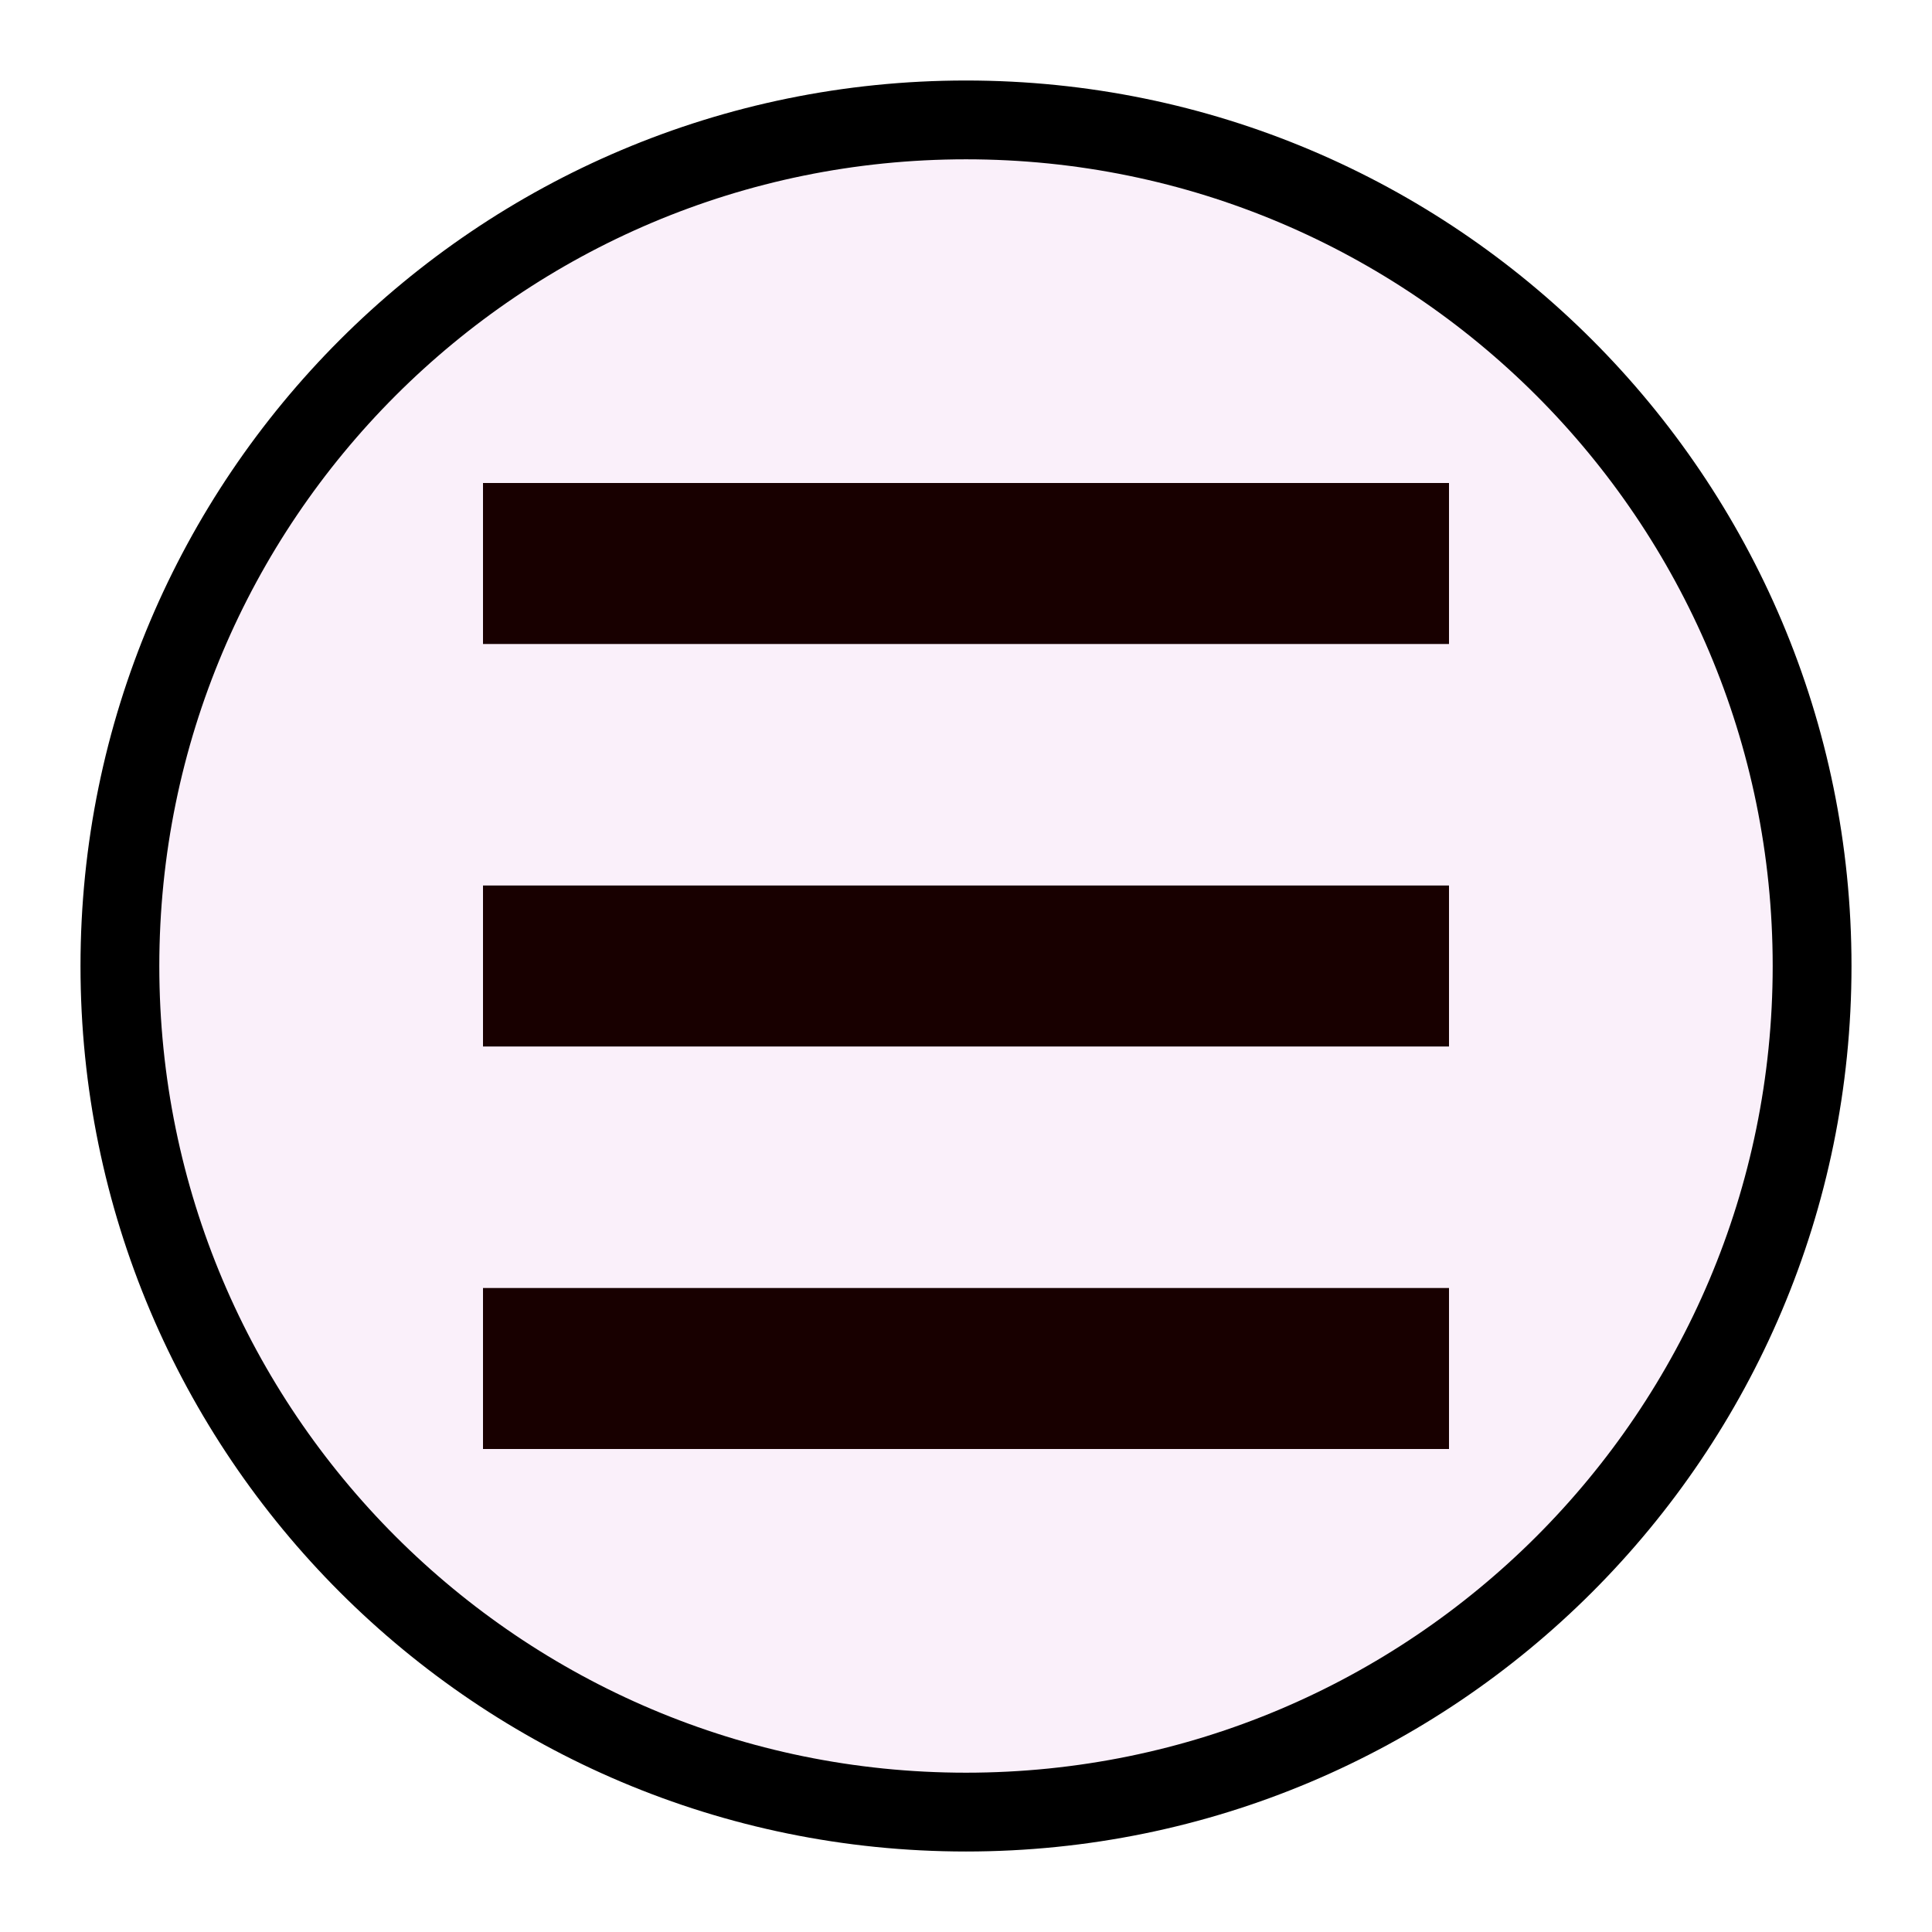
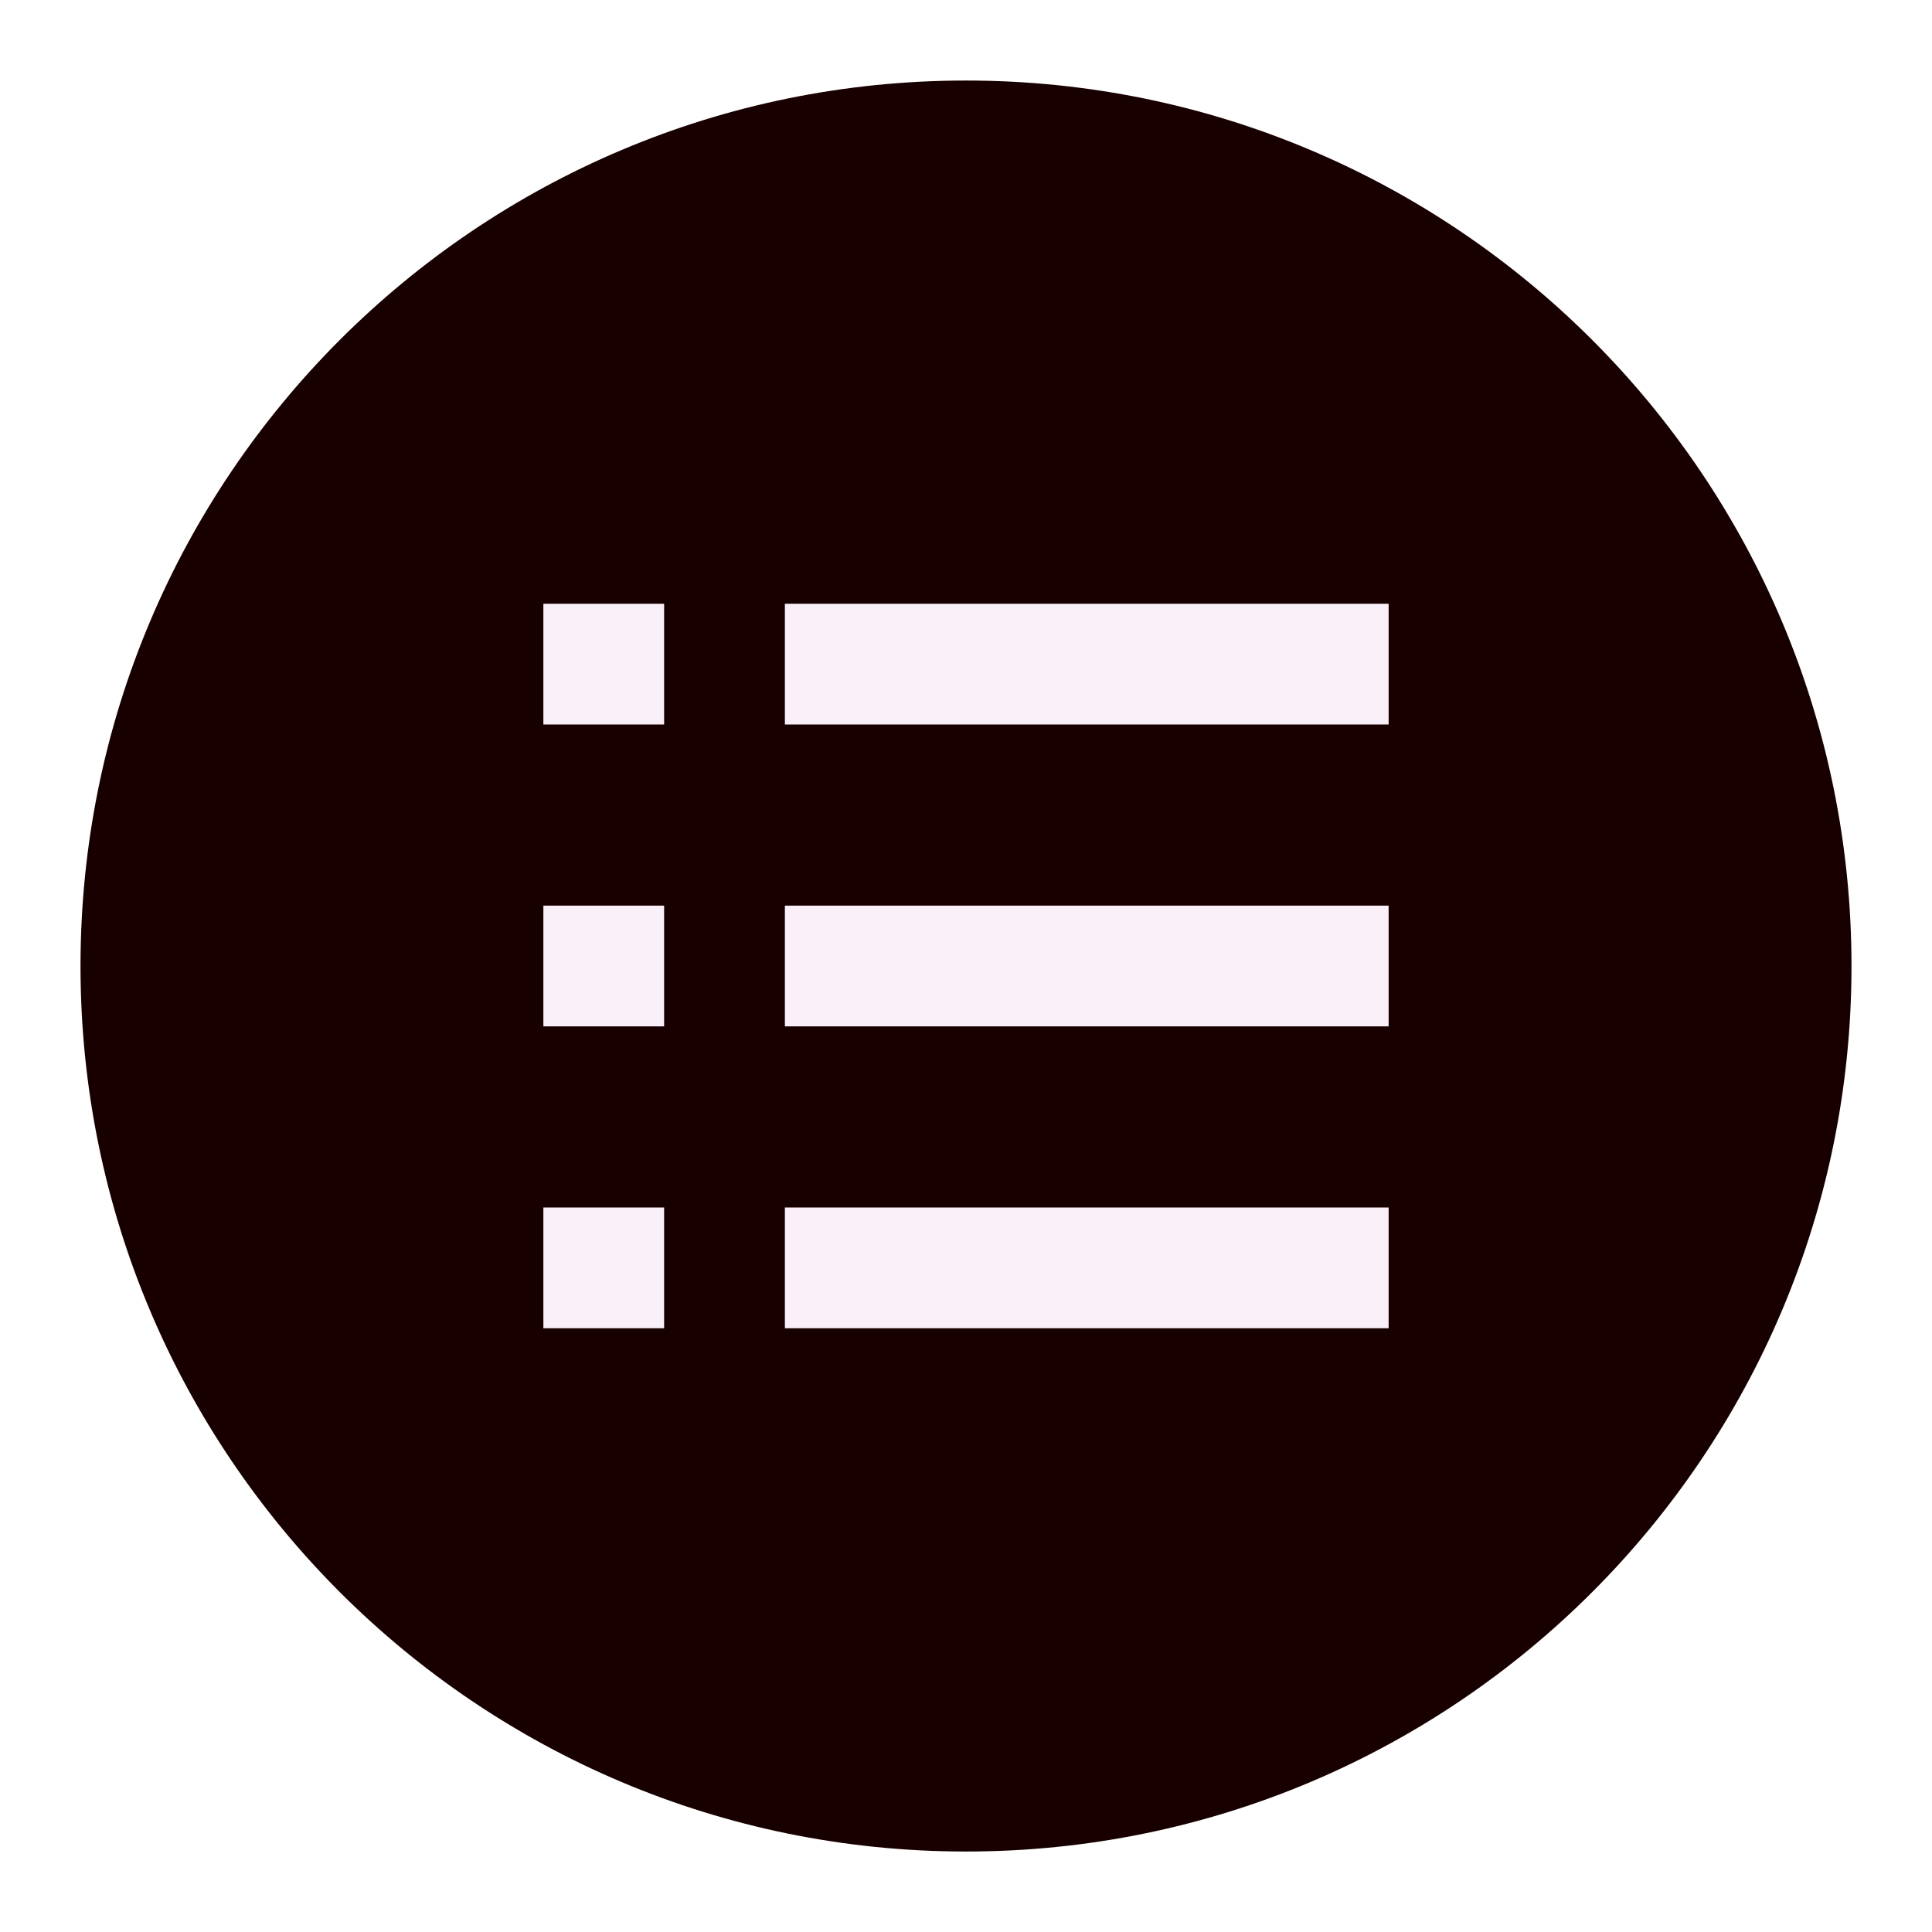
<svg xmlns="http://www.w3.org/2000/svg" width="48" height="48" viewBox="0 0 48 48" id="svg2" version="1.1">
  <defs id="defs4" />
-   <g id="layer1" transform="translate(0,-1004.362)">
-     <circle style="opacity:1;fill:#faf0fa;fill-opacity:1;fill-rule:nonzero;stroke:#000000;stroke-width:1.958;stroke-linecap:butt;stroke-linejoin:miter;stroke-miterlimit:4;stroke-dasharray:none;stroke-dashoffset:1.4;stroke-opacity:1" id="path4136" cx="24" cy="1028.362" r="21.021" />
+   <g id="layer1" transform="matrix(1.046566,0,0,1.046566,-1.117575,-1052.248)" style="fill:#180000;fill-opacity:1;stroke:none">
+     <circle style="opacity:1;fill:#180000;fill-opacity:1;fill-rule:nonzero;stroke:none;stroke-width:1.958;stroke-linecap:butt;stroke-linejoin:miter;stroke-miterlimit:4;stroke-dasharray:none;stroke-dashoffset:1.4;stroke-opacity:1" id="path4136" cx="24" cy="1028.362" r="21.021" />
  </g>
-   <rect rx="0" y="12" x="12" height="4" width="24" id="rect4164" style="opacity:1;fill:#180000;fill-opacity:1;fill-rule:nonzero;stroke:none;stroke-width:2;stroke-linecap:butt;stroke-linejoin:miter;stroke-miterlimit:4;stroke-dasharray:none;stroke-dashoffset:1.4;stroke-opacity:1" />
-   <rect rx="0" y="22" x="12" height="4" width="24" id="rect4164-6" style="opacity:1;fill:#180000;fill-opacity:1;fill-rule:nonzero;stroke:none;stroke-width:2;stroke-linecap:butt;stroke-linejoin:miter;stroke-miterlimit:4;stroke-dasharray:none;stroke-dashoffset:1.4;stroke-opacity:1" />
-   <rect rx="0" y="32" x="12" height="4" width="24" id="rect4164-7" style="opacity:1;fill:#180000;fill-opacity:1;fill-rule:nonzero;stroke:none;stroke-width:2;stroke-linecap:butt;stroke-linejoin:miter;stroke-miterlimit:4;stroke-dasharray:none;stroke-dashoffset:1.4;stroke-opacity:1" />
+   <rect rx="0" y="15" x="19.5" height="3" width="15" id="rect4164" style="opacity:1;fill:#faf0fa;fill-opacity:1;fill-rule:nonzero;stroke:none;stroke-width:2;stroke-linecap:butt;stroke-linejoin:miter;stroke-miterlimit:4;stroke-dasharray:none;stroke-dashoffset:1.4;stroke-opacity:1" />
+   <rect rx="0" y="15" x="13.5" height="3" width="3" id="rect4164-3" style="opacity:1;fill:#faf0fa;fill-opacity:1;fill-rule:nonzero;stroke:none;stroke-width:2;stroke-linecap:butt;stroke-linejoin:miter;stroke-miterlimit:4;stroke-dasharray:none;stroke-dashoffset:1.4;stroke-opacity:1" />
+   <rect rx="0" y="22.5" x="19.5" height="3" width="15" id="rect4164-1" style="opacity:1;fill:#faf0fa;fill-opacity:1;fill-rule:nonzero;stroke:none;stroke-width:2;stroke-linecap:butt;stroke-linejoin:miter;stroke-miterlimit:4;stroke-dasharray:none;stroke-dashoffset:1.4;stroke-opacity:1" />
+   <rect rx="0" y="22.5" x="13.5" height="3" width="3" id="rect4164-3-2" style="opacity:1;fill:#faf0fa;fill-opacity:1;fill-rule:nonzero;stroke:none;stroke-width:2;stroke-linecap:butt;stroke-linejoin:miter;stroke-miterlimit:4;stroke-dasharray:none;stroke-dashoffset:1.4;stroke-opacity:1" />
+   <rect rx="0" y="30" x="19.5" height="3" width="15" id="rect4164-0" style="opacity:1;fill:#faf0fa;fill-opacity:1;fill-rule:nonzero;stroke:none;stroke-width:2;stroke-linecap:butt;stroke-linejoin:miter;stroke-miterlimit:4;stroke-dasharray:none;stroke-dashoffset:1.4;stroke-opacity:1" />
+   <rect rx="0" y="30" x="13.5" height="3" width="3" id="rect4164-3-9" style="opacity:1;fill:#faf0fa;fill-opacity:1;fill-rule:nonzero;stroke:none;stroke-width:2;stroke-linecap:butt;stroke-linejoin:miter;stroke-miterlimit:4;stroke-dasharray:none;stroke-dashoffset:1.4;stroke-opacity:1" />
</svg>
